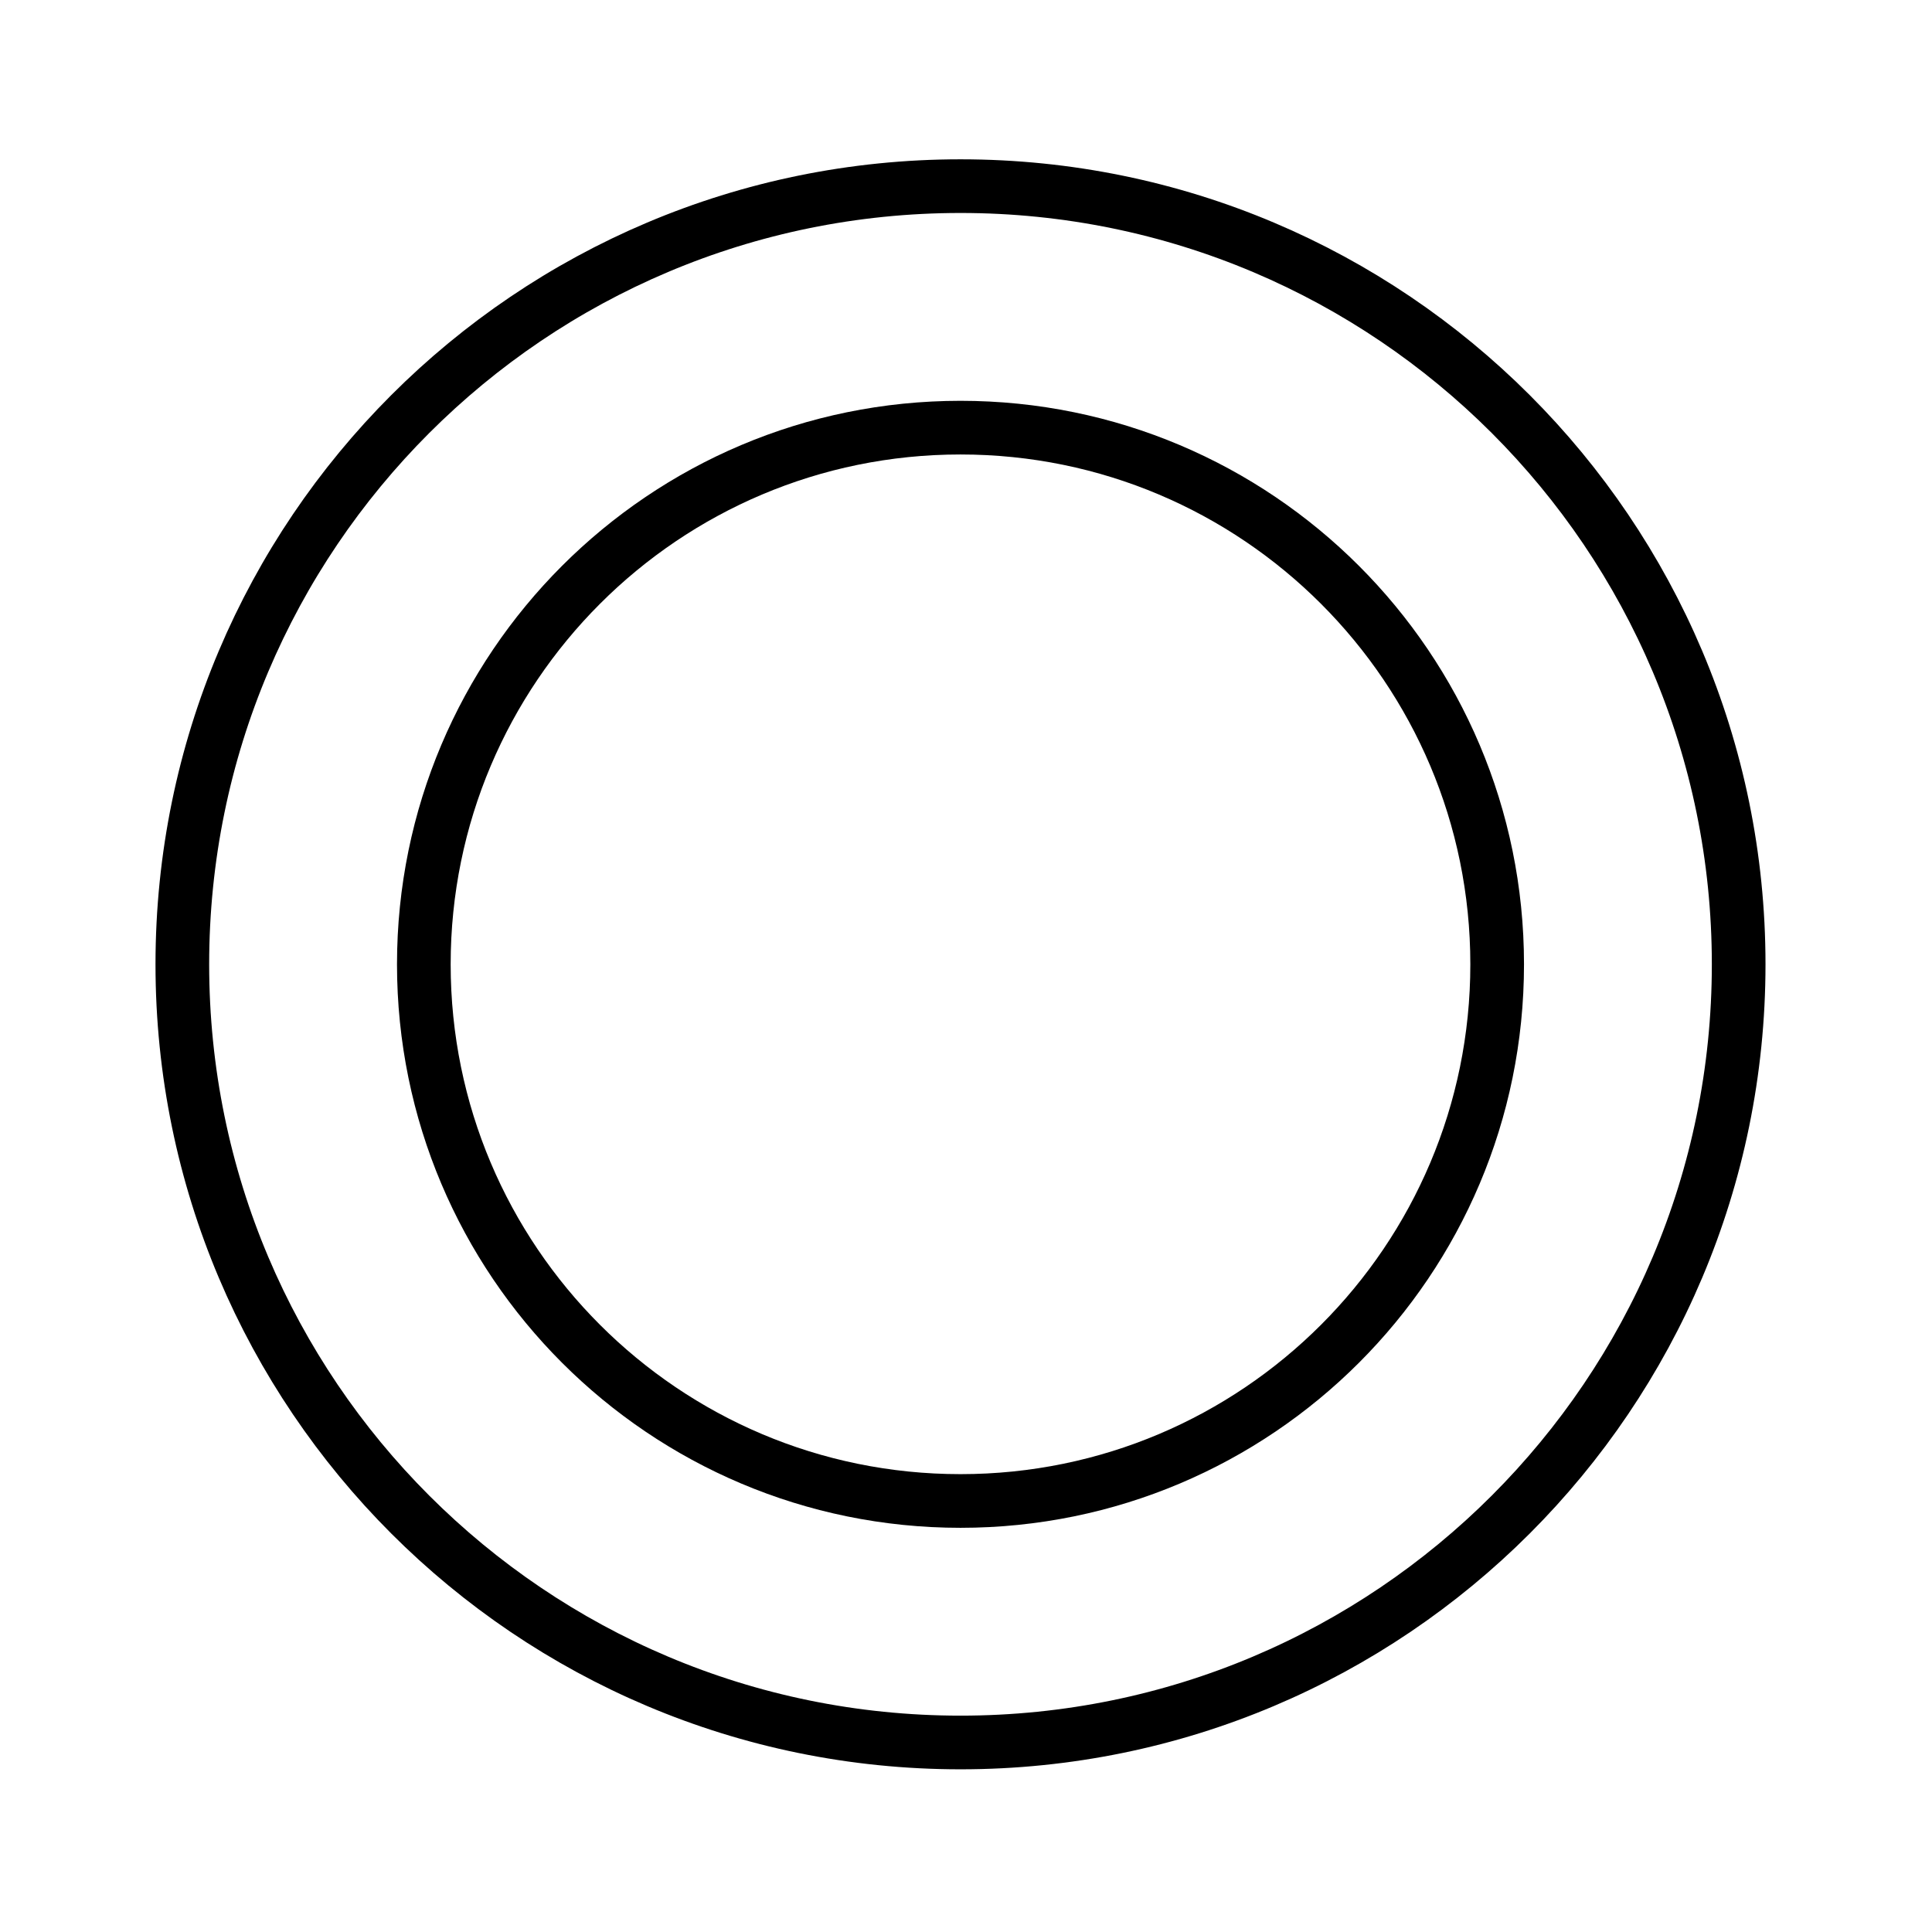
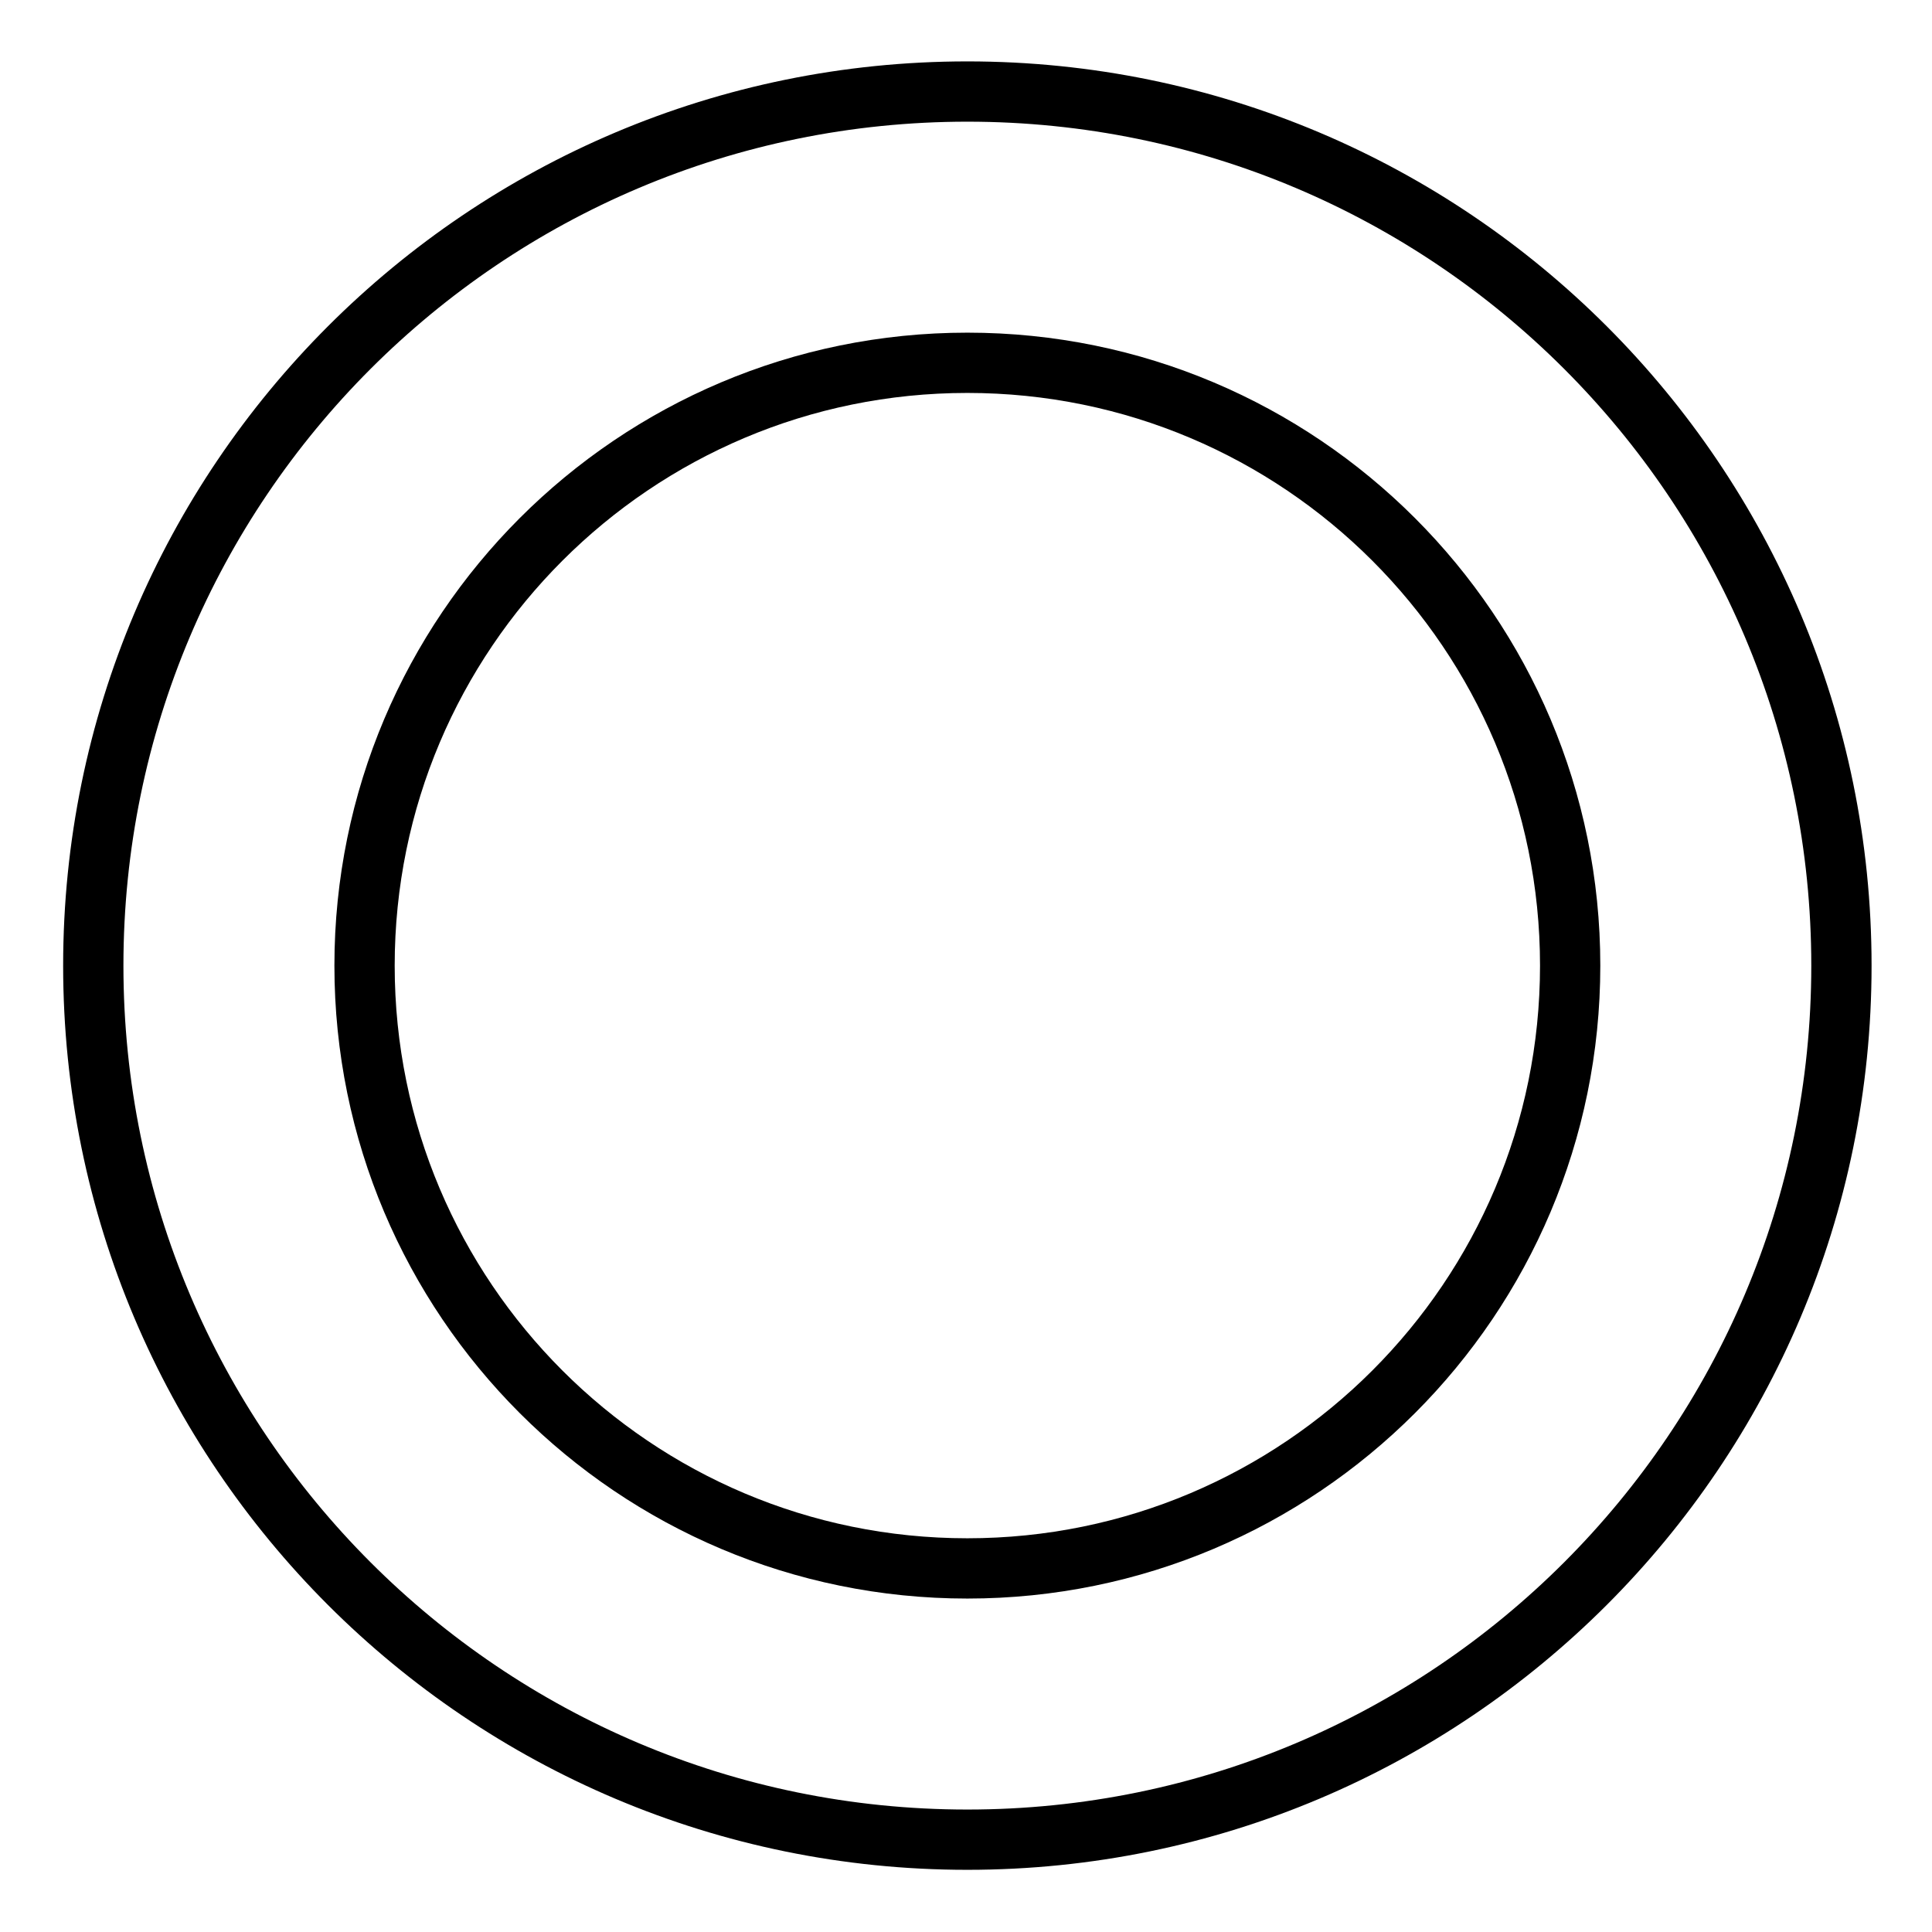
- <svg xmlns="http://www.w3.org/2000/svg" id="emoji" viewBox="0 0 72 72">
+ <svg xmlns="http://www.w3.org/2000/svg" id="emoji" viewBox="3.7 3.9 64.1 64.1">
  <g id="line">
    <path fill="none" stroke="#000000" stroke-miterlimit="10" d="M48.515,25.505" />
    <path fill="none" stroke="#000000" stroke-miterlimit="10" d="M66,37.655" />
    <path fill="none" stroke="#000000" stroke-miterlimit="10" d="M48.515,26.319" />
    <circle fill="none" stroke="#000000" stroke-width="2" stroke-linecap="round" stroke-linejoin="round" cx="35.795" cy="35.937" r="29" />
    <circle fill="none" stroke="#000000" stroke-width="2" stroke-linecap="round" stroke-linejoin="round" cx="35.795" cy="35.937" r="20" />
  </g>
</svg>
